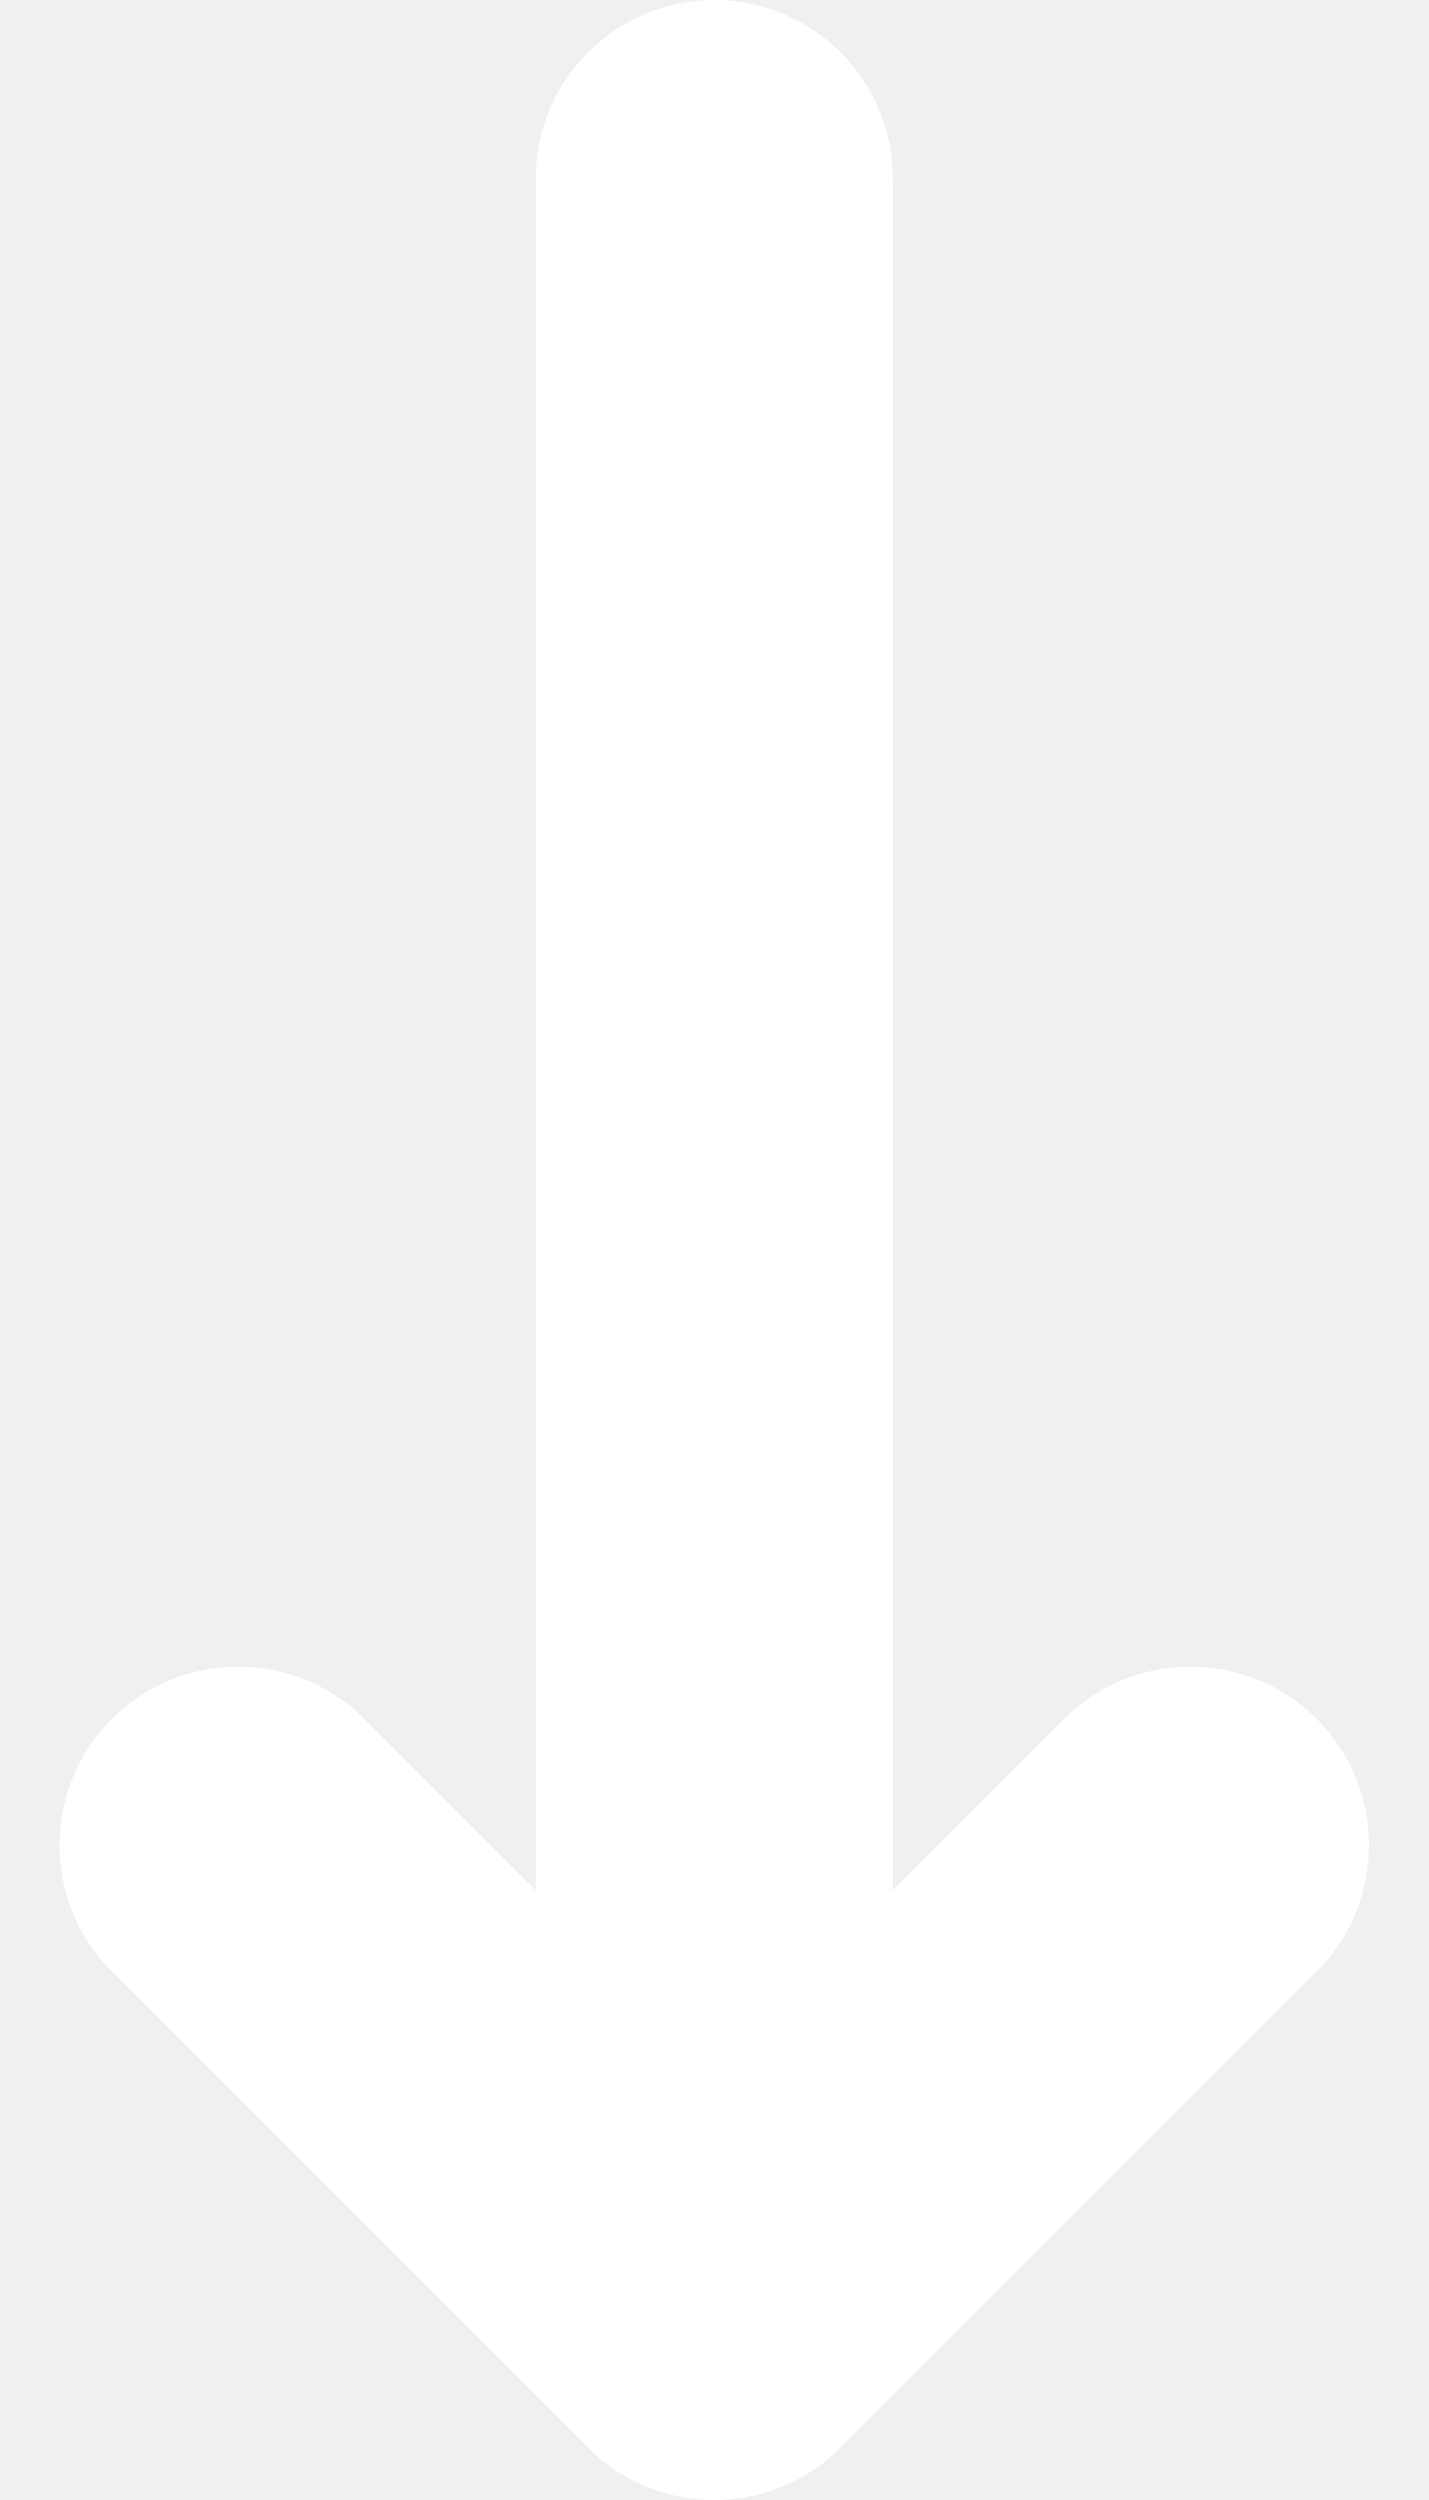
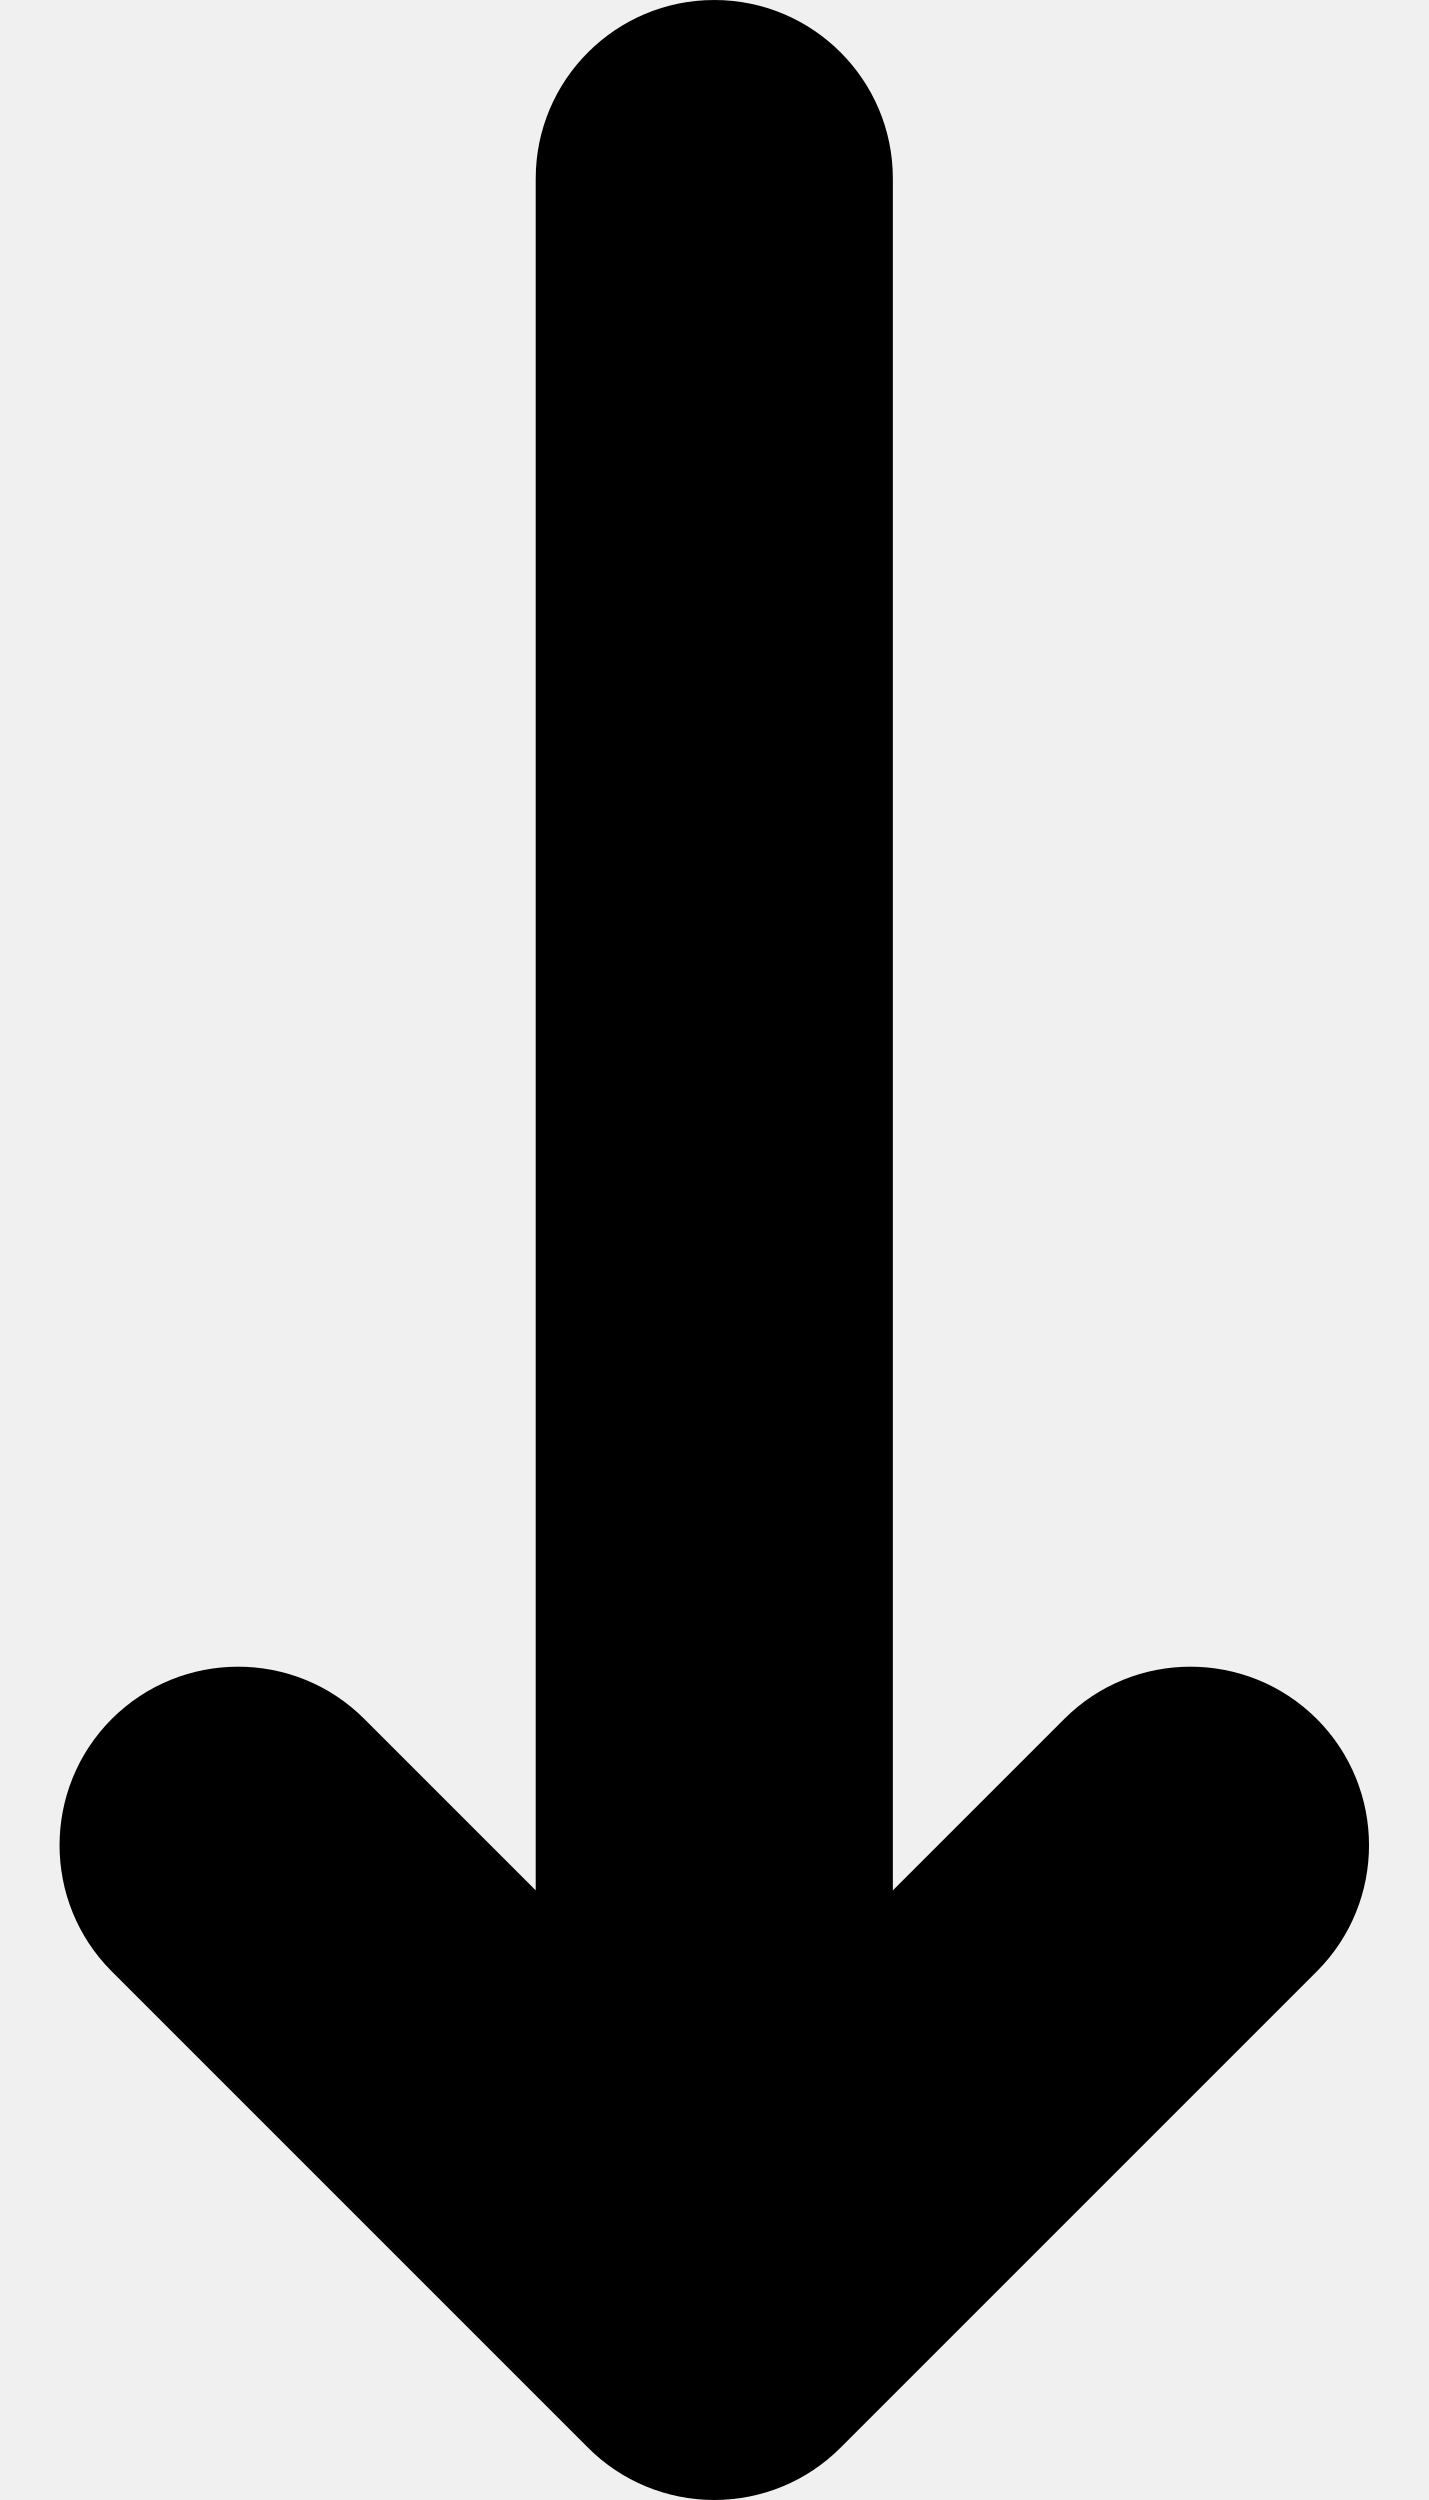
- <svg xmlns="http://www.w3.org/2000/svg" width="8" height="14" viewBox="0 0 8 14" fill="none">
-   <path fill-rule="evenodd" clip-rule="evenodd" d="M4 0C4.552 5.96046e-08 5 0.448 5 1L5 10.586L5.96 9.626C6.35 9.236 6.983 9.236 7.374 9.626C7.764 10.017 7.764 10.65 7.374 11.04L4.707 13.707C4.52 13.895 4.265 14 4 14C3.735 14 3.48 13.895 3.293 13.707L0.626 11.04C0.236 10.65 0.236 10.017 0.626 9.626C1.017 9.236 1.65 9.236 2.04 9.626L3 10.586L3 1C3 0.448 3.448 0 4 0Z" fill="white" />
+ <svg xmlns="http://www.w3.org/2000/svg" width="8" height="14" viewBox="0 0 8 14">
+   <path stroke="none" fill-rule="evenodd" clip-rule="evenodd" d="M4 0C4.552 5.96046e-08 5 0.448 5 1L5 10.586L5.96 9.626C6.35 9.236 6.983 9.236 7.374 9.626C7.764 10.017 7.764 10.65 7.374 11.04L4.707 13.707C4.52 13.895 4.265 14 4 14C3.735 14 3.48 13.895 3.293 13.707L0.626 11.04C0.236 10.65 0.236 10.017 0.626 9.626C1.017 9.236 1.65 9.236 2.04 9.626L3 10.586L3 1C3 0.448 3.448 0 4 0Z" />
</svg>
